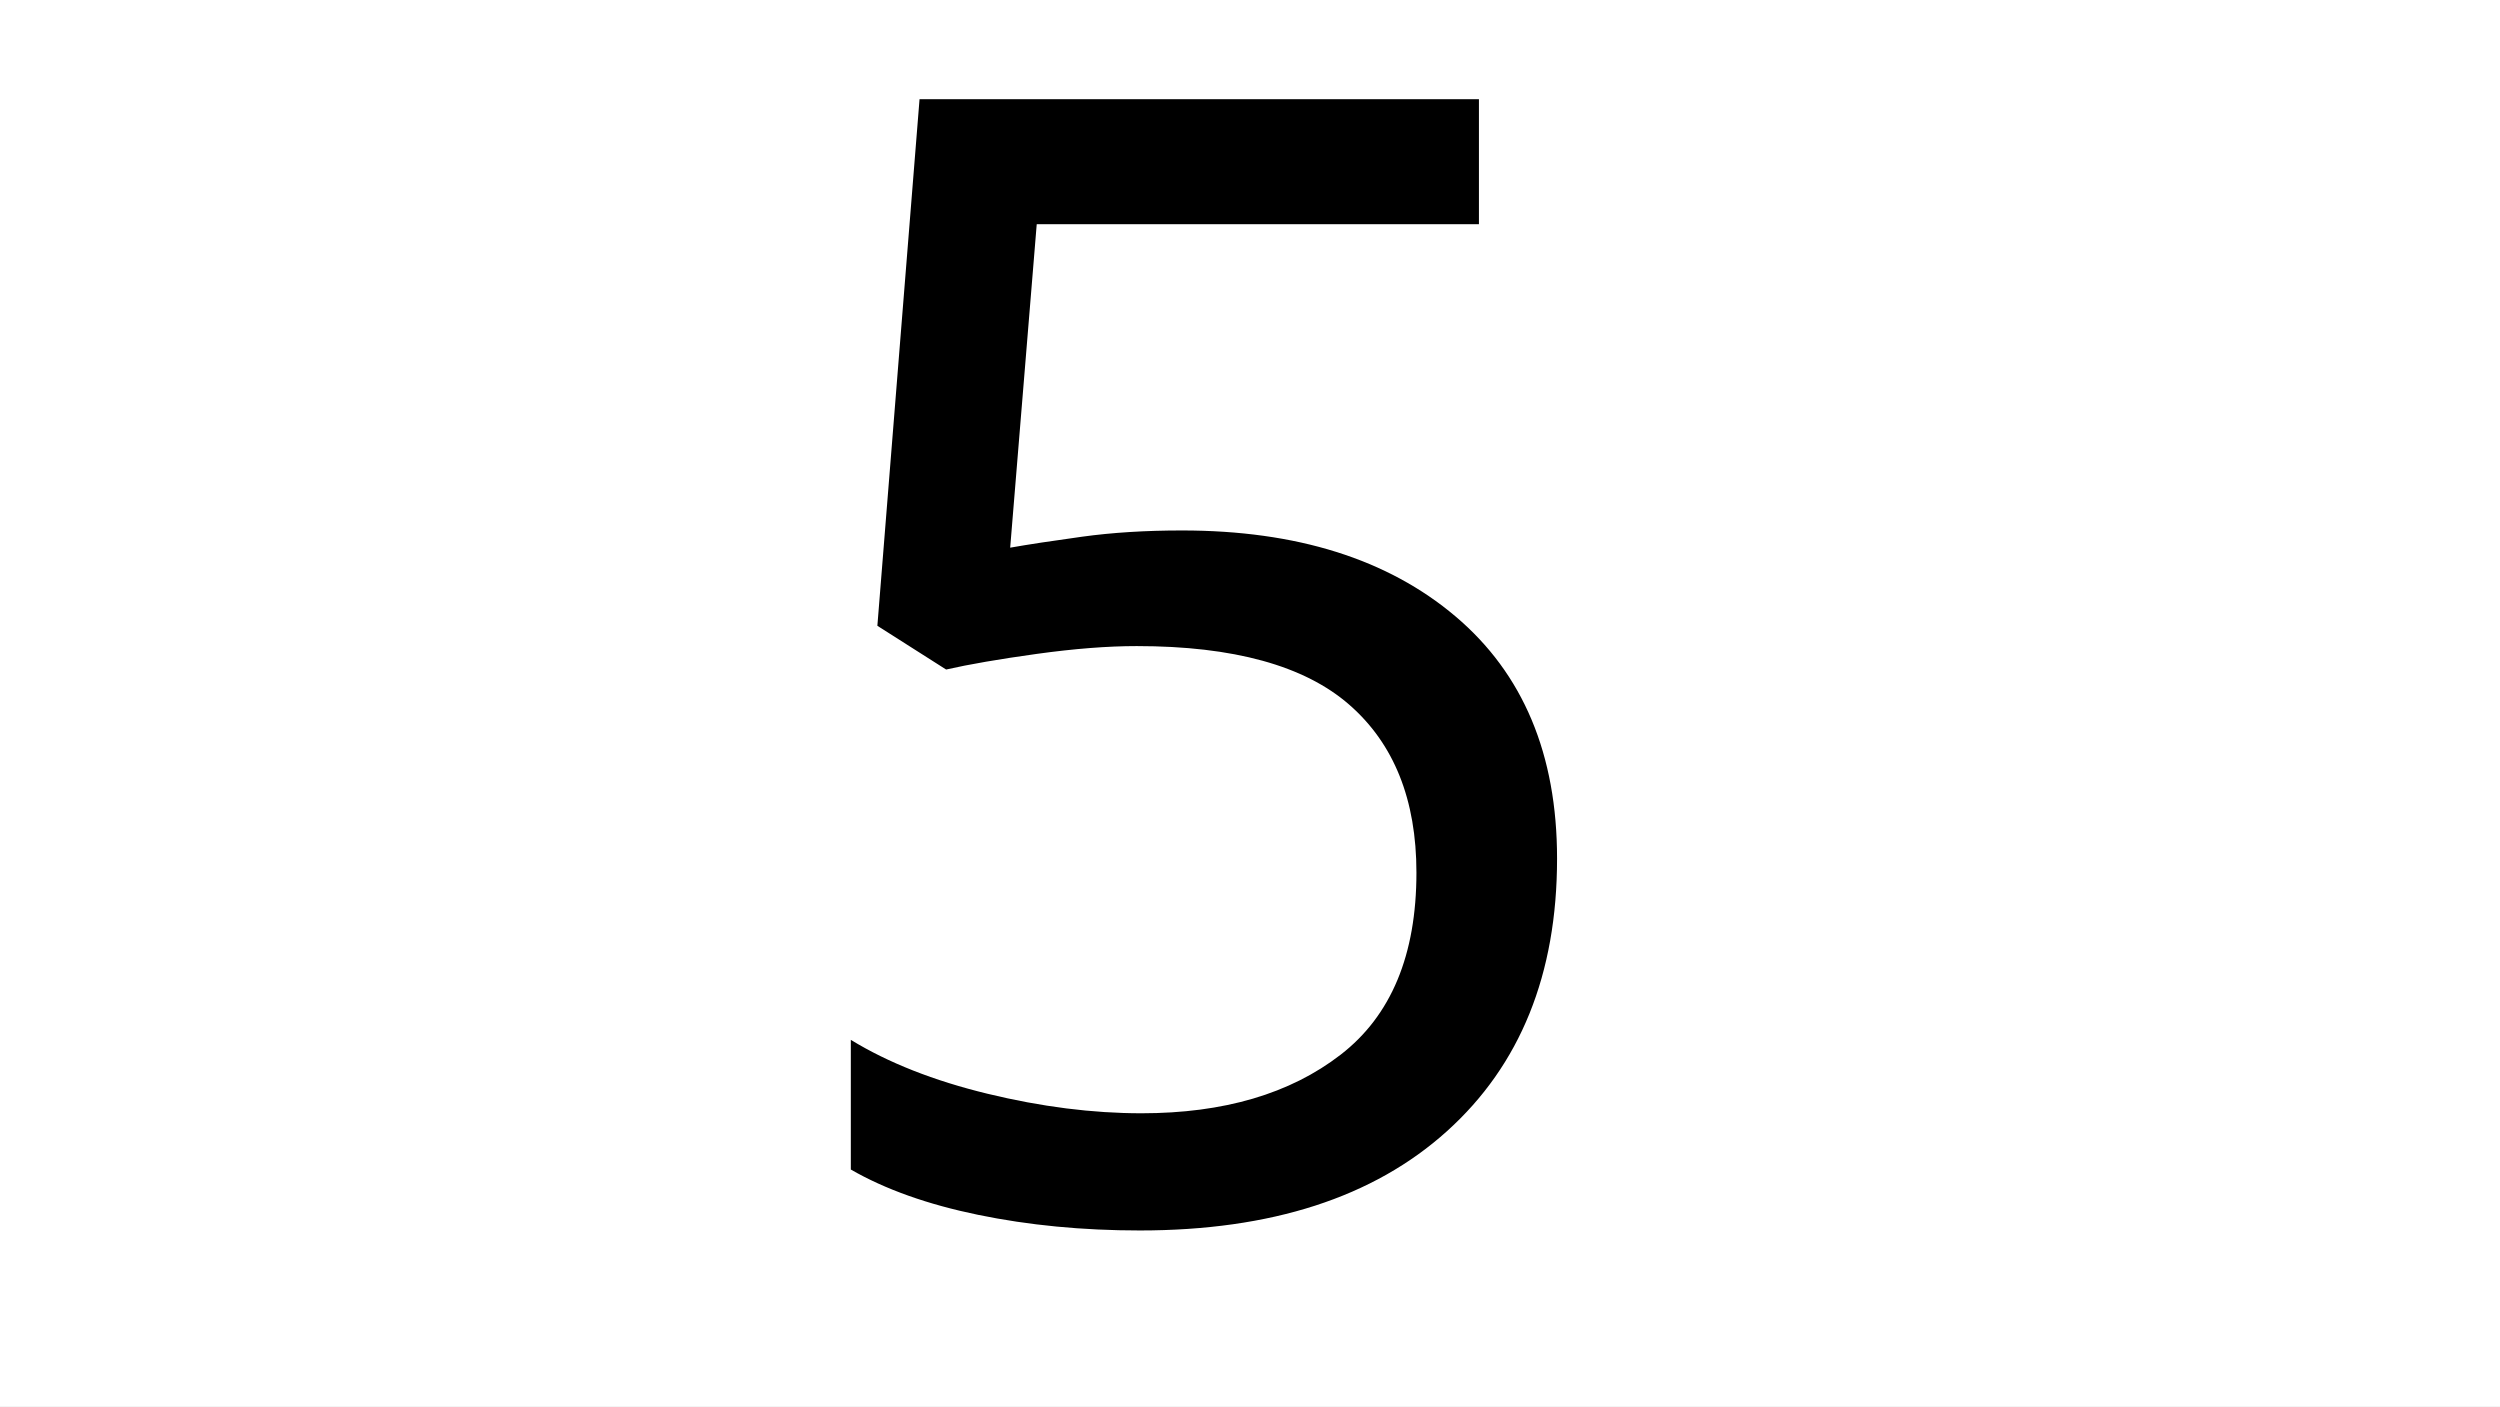
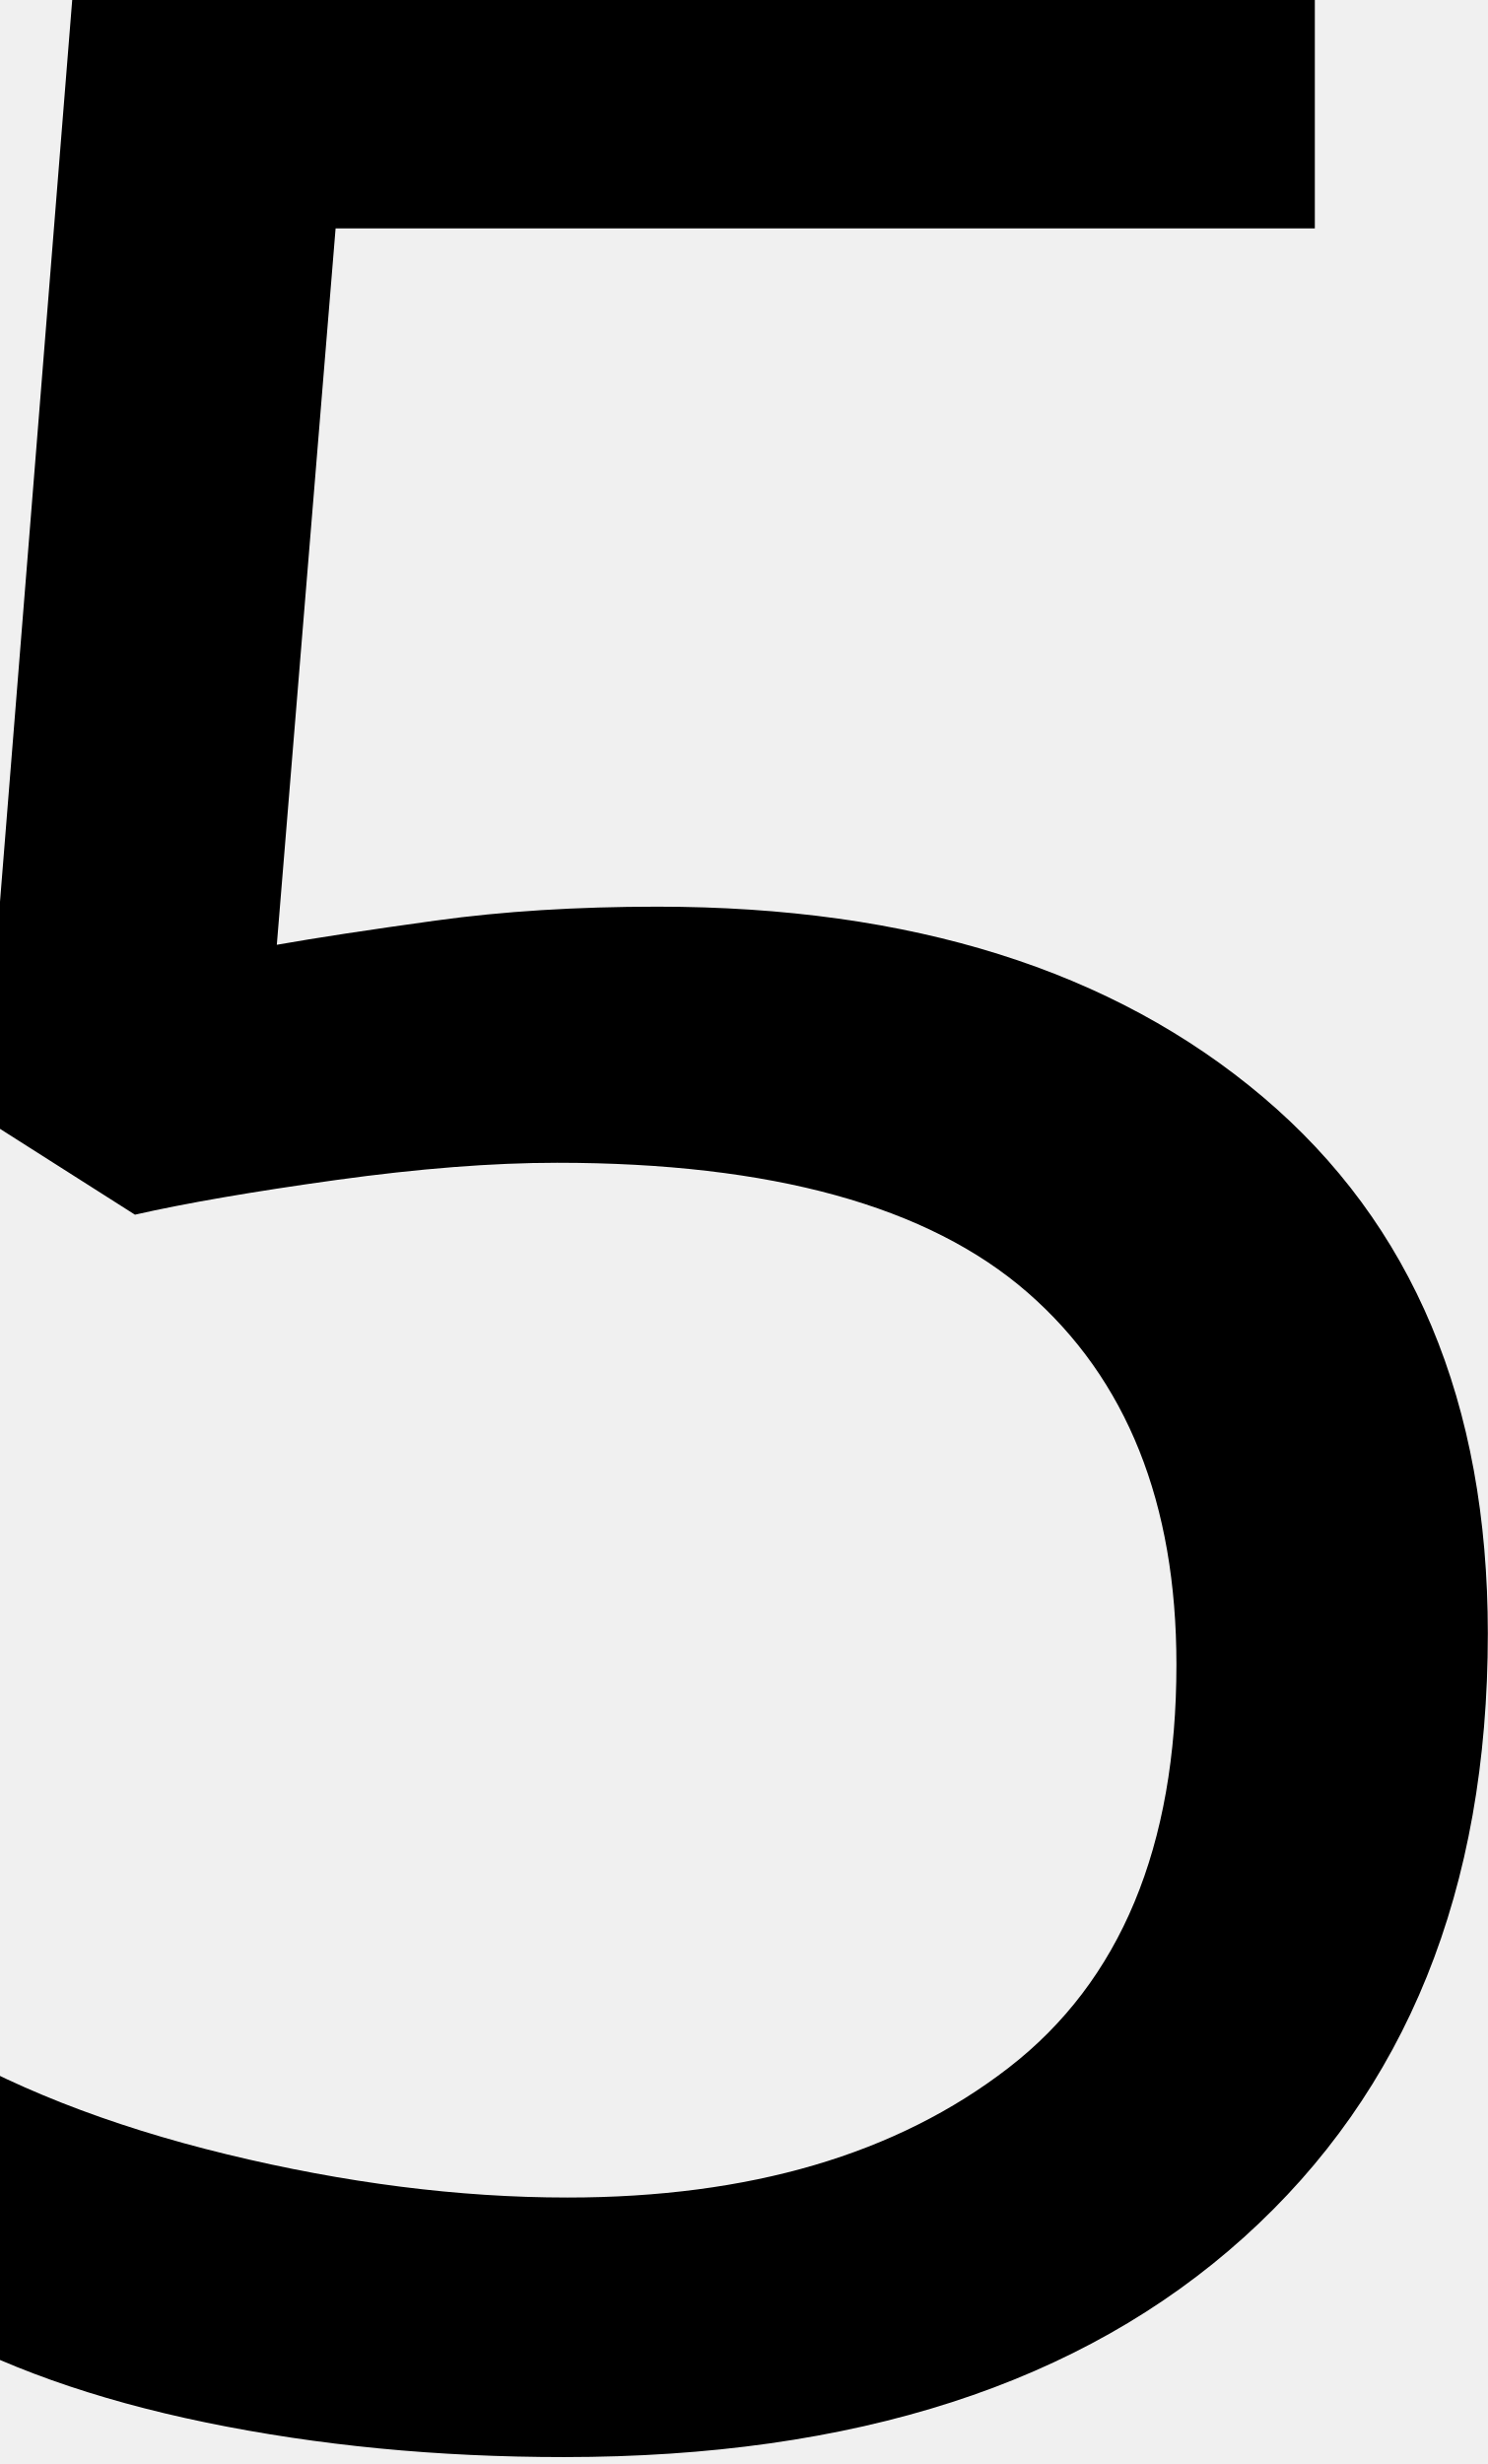
- <svg xmlns="http://www.w3.org/2000/svg" width="1280" height="720" overflow="hidden">
-   <defs>
+ <svg xmlns="http://www.w3.org/2000/svg" width="344" height="569.6" overflow="hidden" version="1.1" id="svg19040">
+   <defs id="defs19034">
    <clipPath id="clip0">
-       <rect x="0" y="0" width="1280" height="720" />
+       <rect x="0" y="0" width="1280" height="720" id="rect19031" />
    </clipPath>
  </defs>
-   <g clip-path="url(#clip0)">
-     <rect x="0" y="0" width="1280" height="720" fill="#FFFFFF" />
-     <text font-family="ABeeZee,ABeeZee_MSFontService,sans-serif" font-weight="400" font-size="800" transform="translate(385.213 622)">5</text>
+   <g clip-path="url(#clip0)" id="g19038" transform="translate(-453.213,-62)">
+     <text font-family="ABeeZee, ABeeZee_MSFontService, sans-serif" font-weight="400" font-size="800px" transform="translate(385.213,622)" id="text19036">5</text>
  </g>
</svg>
